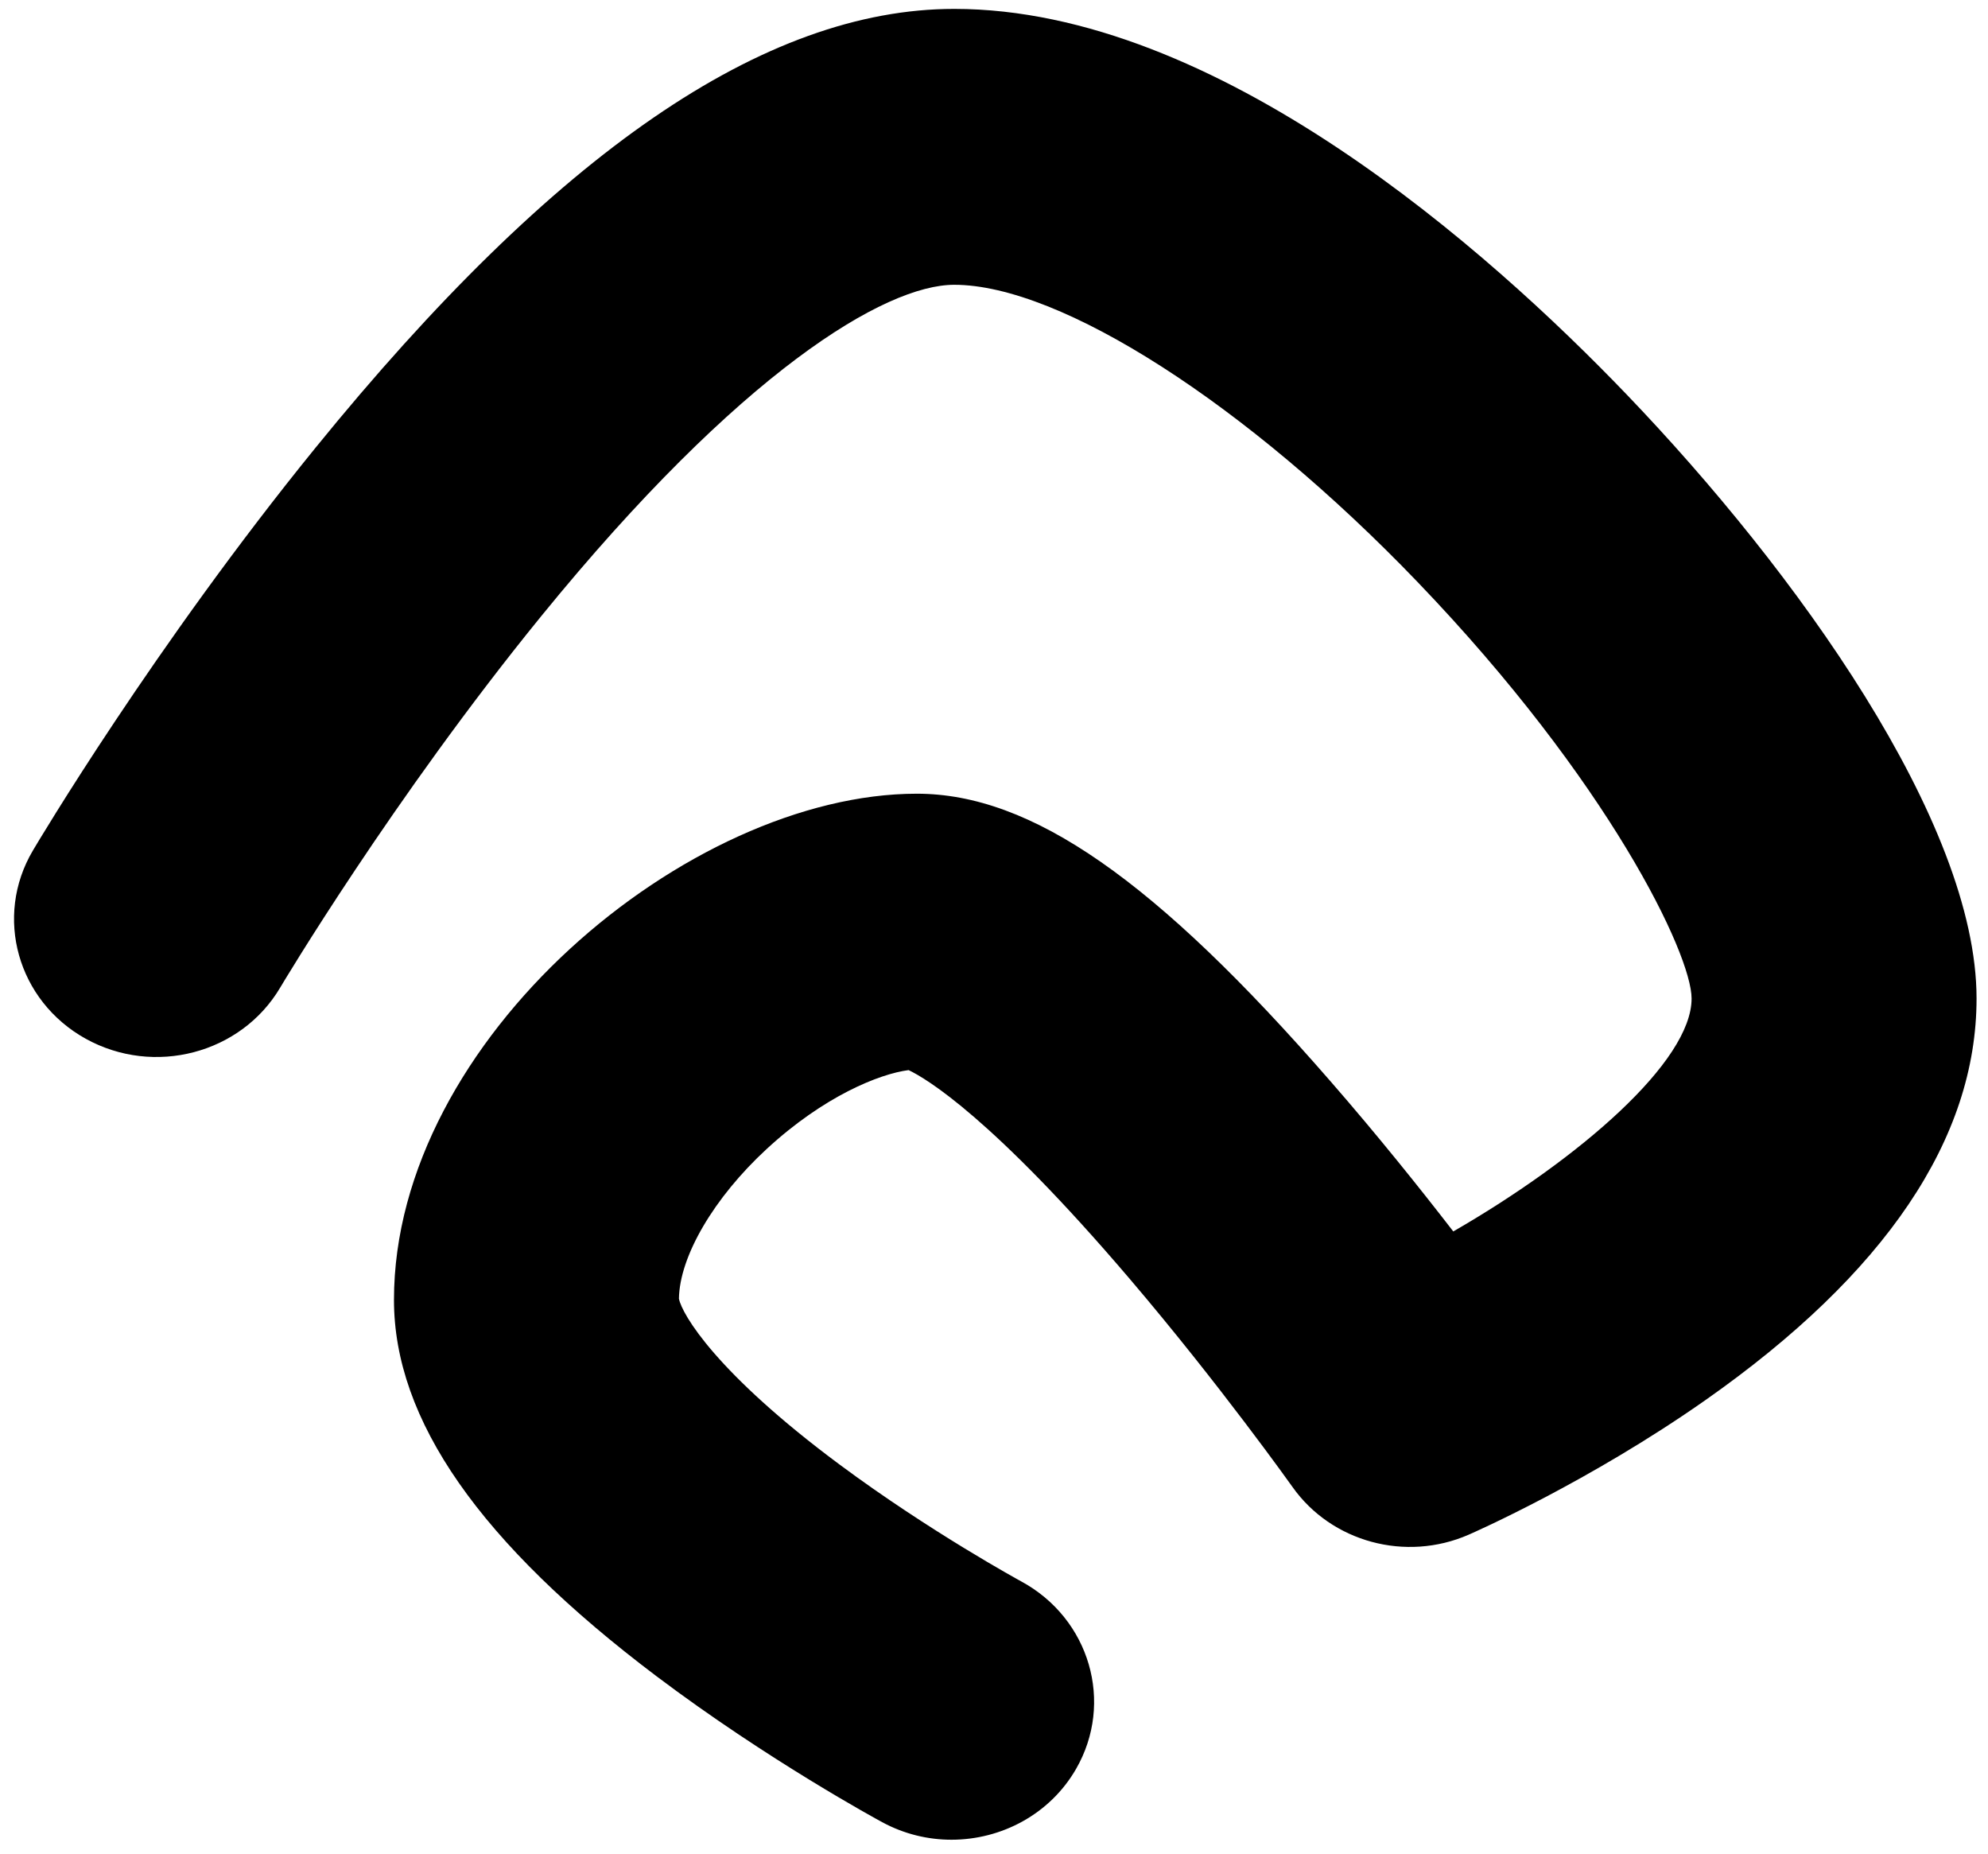
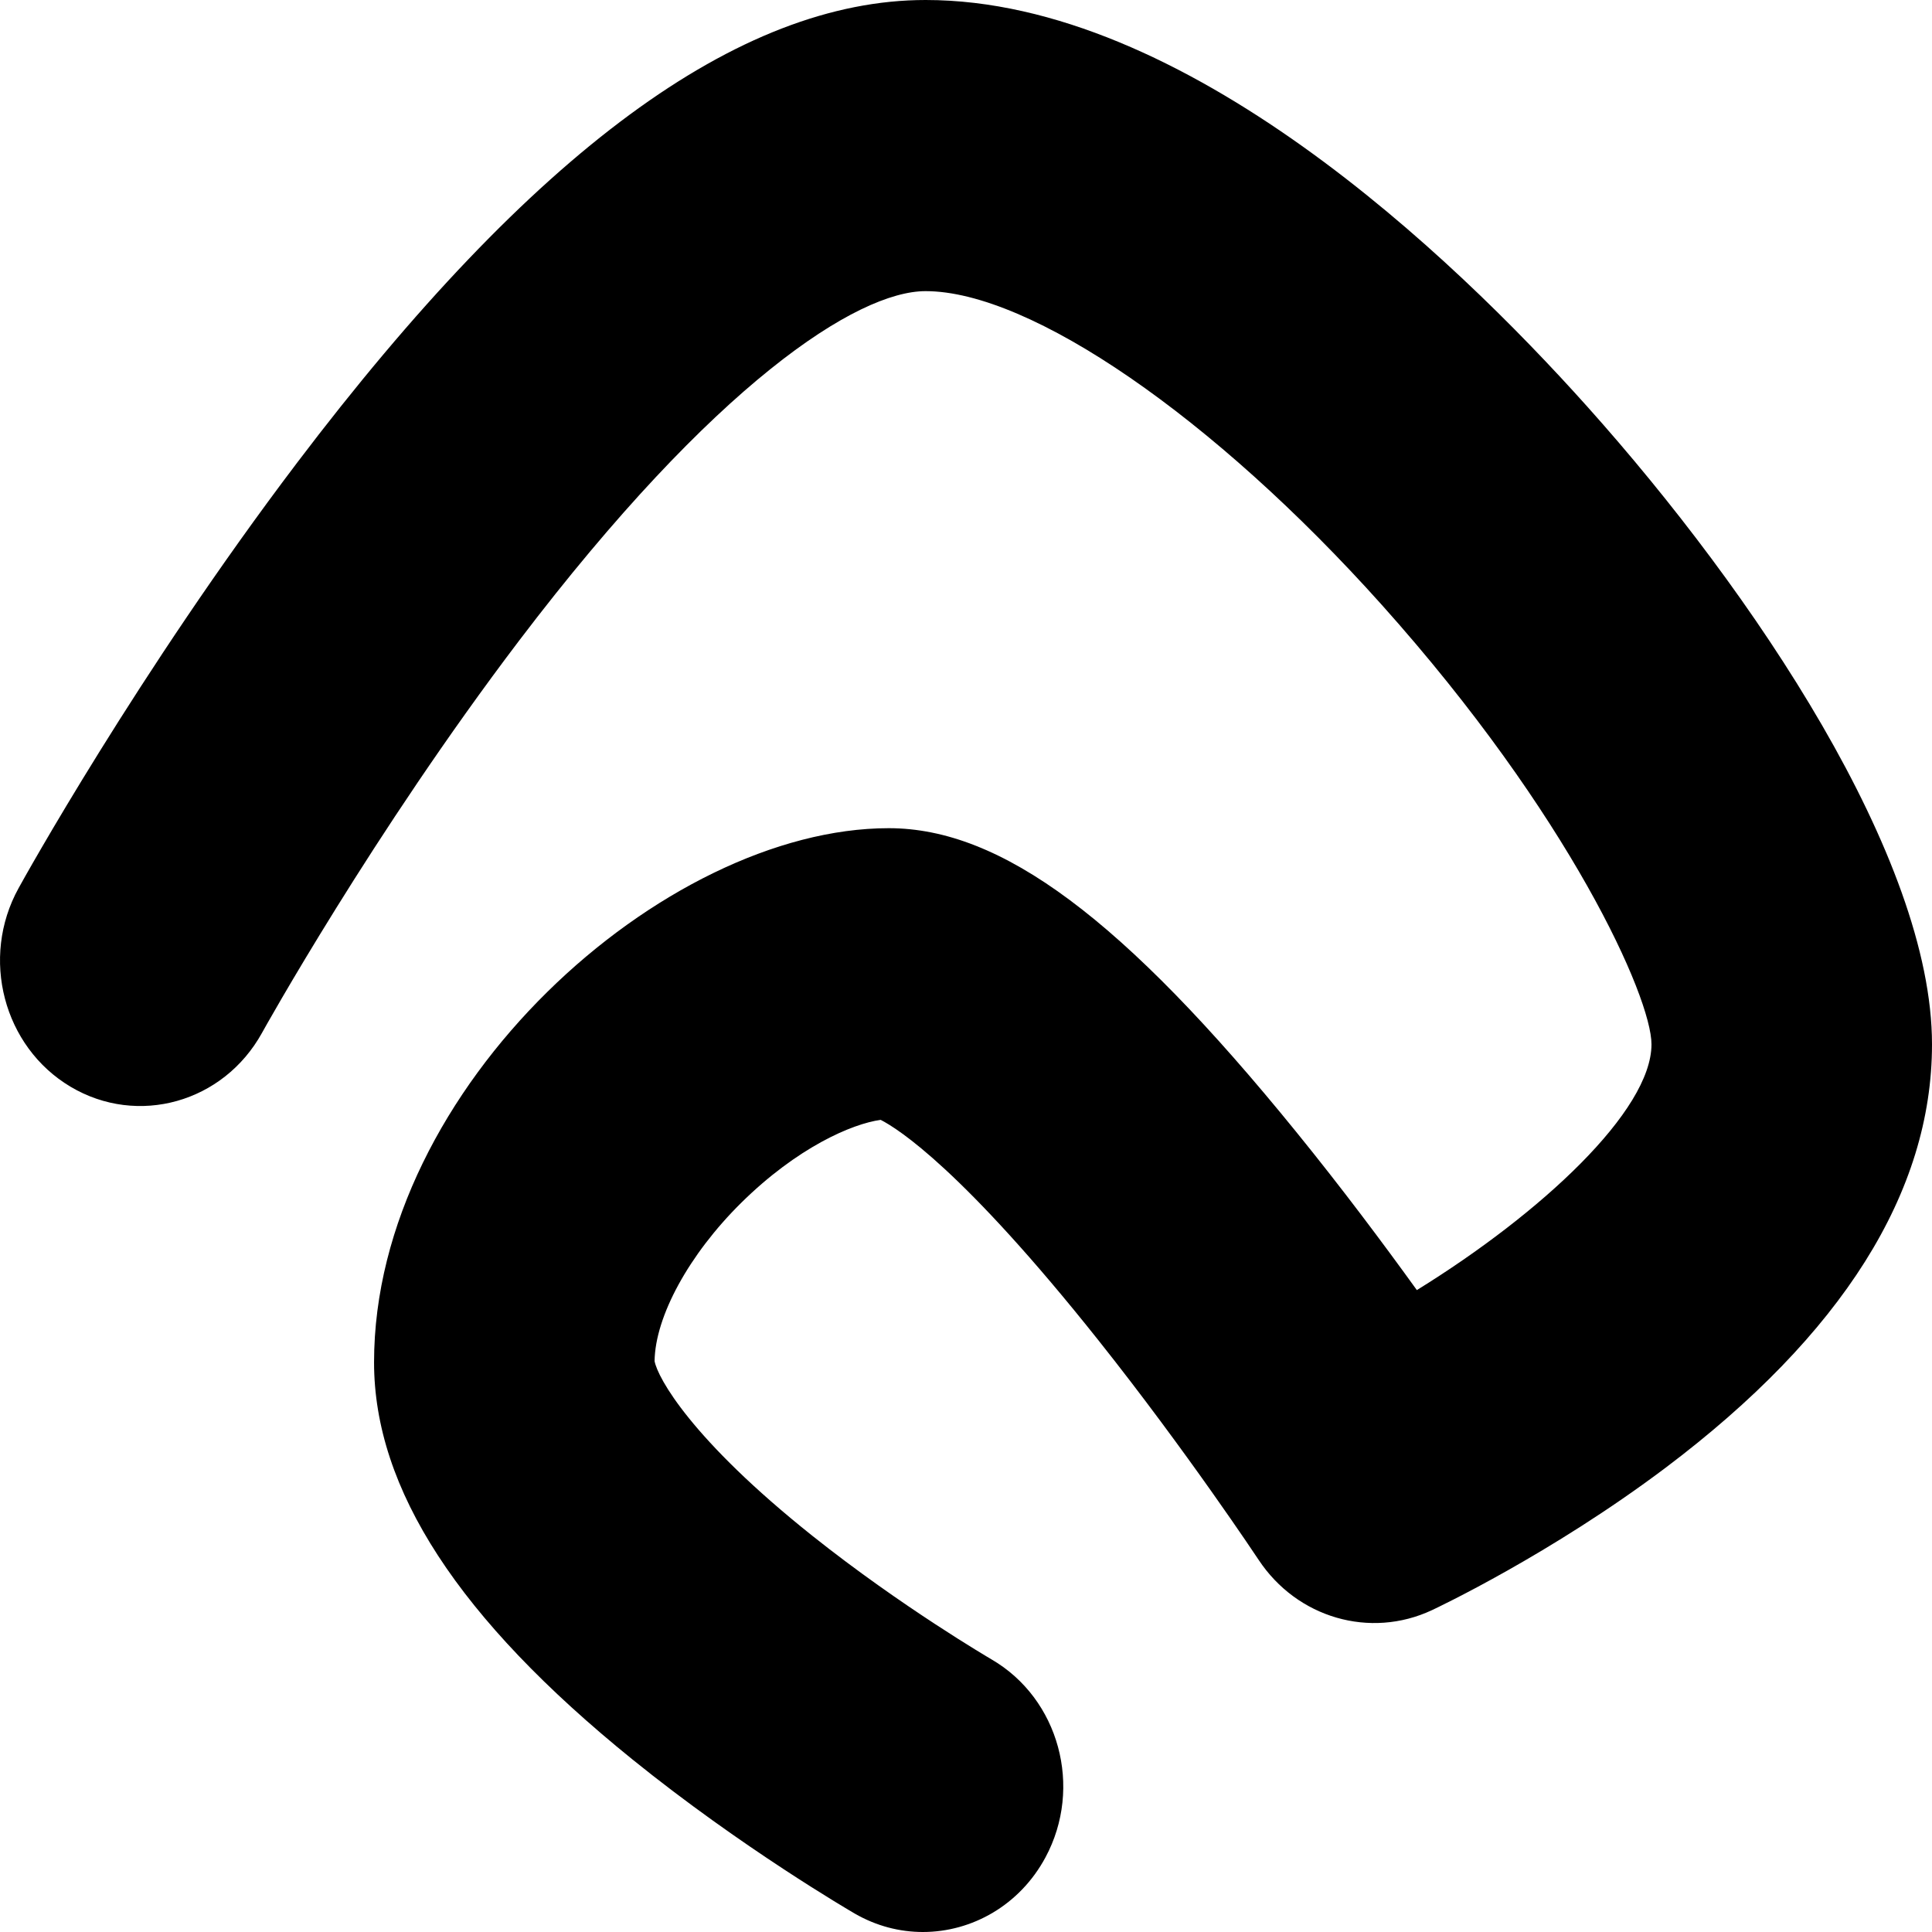
- <svg xmlns="http://www.w3.org/2000/svg" width="103" height="96" viewBox="0 0 103 96" fill="none">
-   <path d="M49.298 95.298C48.08 95.298 46.848 95.006 45.709 94.39C45.469 94.26 39.772 91.169 34.013 86.828C24.861 79.926 20.412 73.55 20.412 67.333C20.412 53.829 35.675 41.114 47.502 41.114C53.436 41.114 59.849 45.572 68.942 56.02C71.354 58.788 73.558 61.54 75.296 63.789C81.842 60.014 87.643 54.984 87.643 51.724C87.643 49.431 83.357 40.471 73.448 30.151C64.605 20.941 54.957 14.752 49.44 14.752C45.853 14.752 38.35 19.259 28.051 31.905C20.333 41.382 14.572 51.064 14.515 51.161C12.488 54.583 7.978 55.768 4.44 53.806C0.904 51.844 -0.322 47.481 1.703 44.059C1.955 43.632 7.984 33.487 16.348 23.192C28.777 7.896 39.601 0.461 49.442 0.461C63.066 0.461 77.108 12.967 84.266 20.422C93.035 29.557 102.407 42.577 102.407 51.722C102.407 58.981 97.686 65.977 88.375 72.515C82.34 76.752 76.342 79.389 76.089 79.499C72.832 80.922 68.985 79.879 66.964 77.023C66.927 76.972 63.196 71.718 58.538 66.253C51.415 57.897 47.997 55.87 47.075 55.431C45.565 55.626 42.685 56.783 39.725 59.515C36.986 62.041 35.209 65.078 35.176 67.272C35.337 68.087 37.106 71.114 43.485 75.853C48.188 79.346 52.862 81.89 52.909 81.916C56.464 83.842 57.736 88.195 55.748 91.637C54.396 93.977 51.886 95.298 49.298 95.298Z" fill="black" />
+ <svg xmlns="http://www.w3.org/2000/svg" width="36" height="36" viewBox="0 0 36 36" fill="none">
+   <path d="M17.197 36C16.765 36 16.329 35.889 15.926 35.656C15.841 35.606 13.824 34.433 11.785 32.785C8.545 30.165 6.97 27.745 6.97 25.385C6.97 20.259 12.373 15.432 16.561 15.432C18.662 15.432 20.932 17.124 24.152 21.09C25.006 22.141 25.786 23.186 26.401 24.039C28.719 22.607 30.773 20.697 30.773 19.459C30.773 18.589 29.255 15.188 25.747 11.27C22.616 7.774 19.2 5.425 17.247 5.425C15.977 5.425 13.321 7.136 9.674 11.936C6.942 15.534 4.902 19.209 4.882 19.246C4.164 20.545 2.567 20.994 1.315 20.25C0.063 19.505 -0.371 17.849 0.346 16.55C0.435 16.387 2.57 12.537 5.531 8.629C9.931 2.822 13.764 0 17.248 0C22.071 0 27.043 4.747 29.577 7.577C32.682 11.045 36 15.987 36 19.459C36 22.214 34.328 24.87 31.032 27.352C28.895 28.96 26.771 29.961 26.682 30.003C25.529 30.543 24.167 30.147 23.451 29.063C23.438 29.044 22.117 27.049 20.468 24.975C17.946 21.803 16.736 21.033 16.41 20.867C15.875 20.941 14.856 21.38 13.807 22.417C12.838 23.376 12.209 24.529 12.197 25.362C12.254 25.671 12.88 26.82 15.139 28.619C16.804 29.945 18.459 30.91 18.475 30.92C19.734 31.652 20.184 33.304 19.48 34.611C19.002 35.499 18.113 36 17.197 36Z" fill="black" />
</svg>
